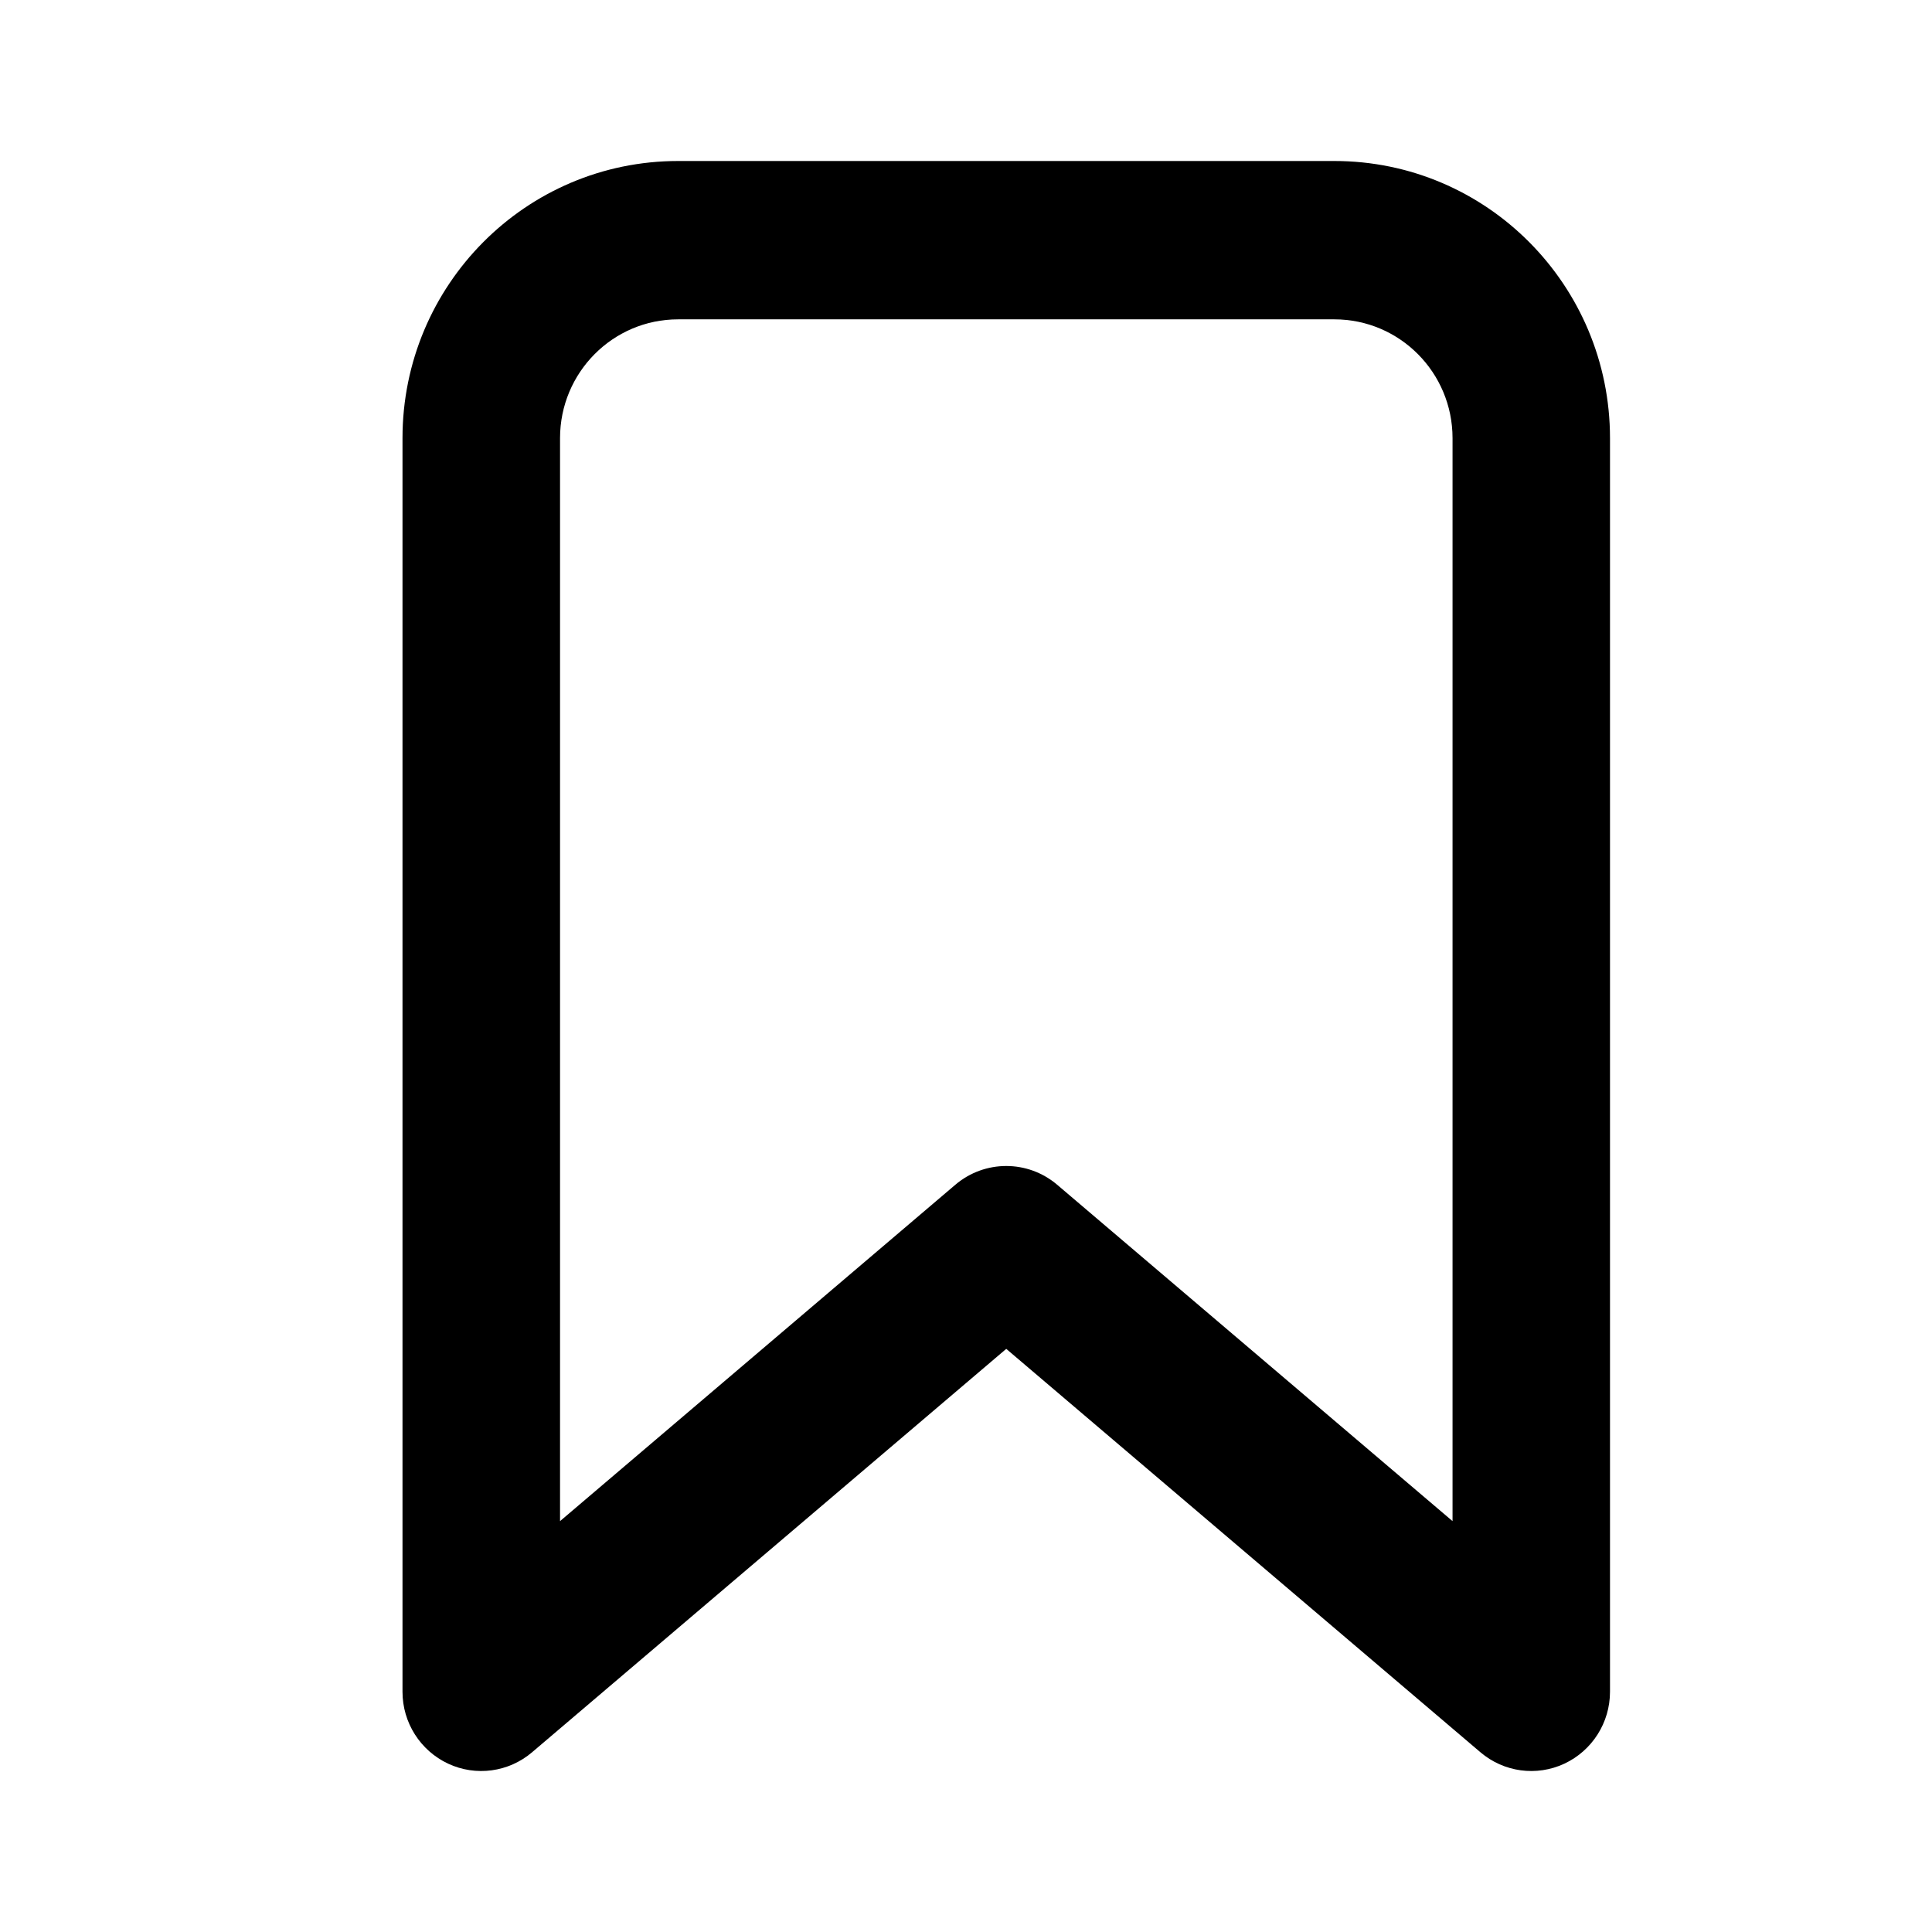
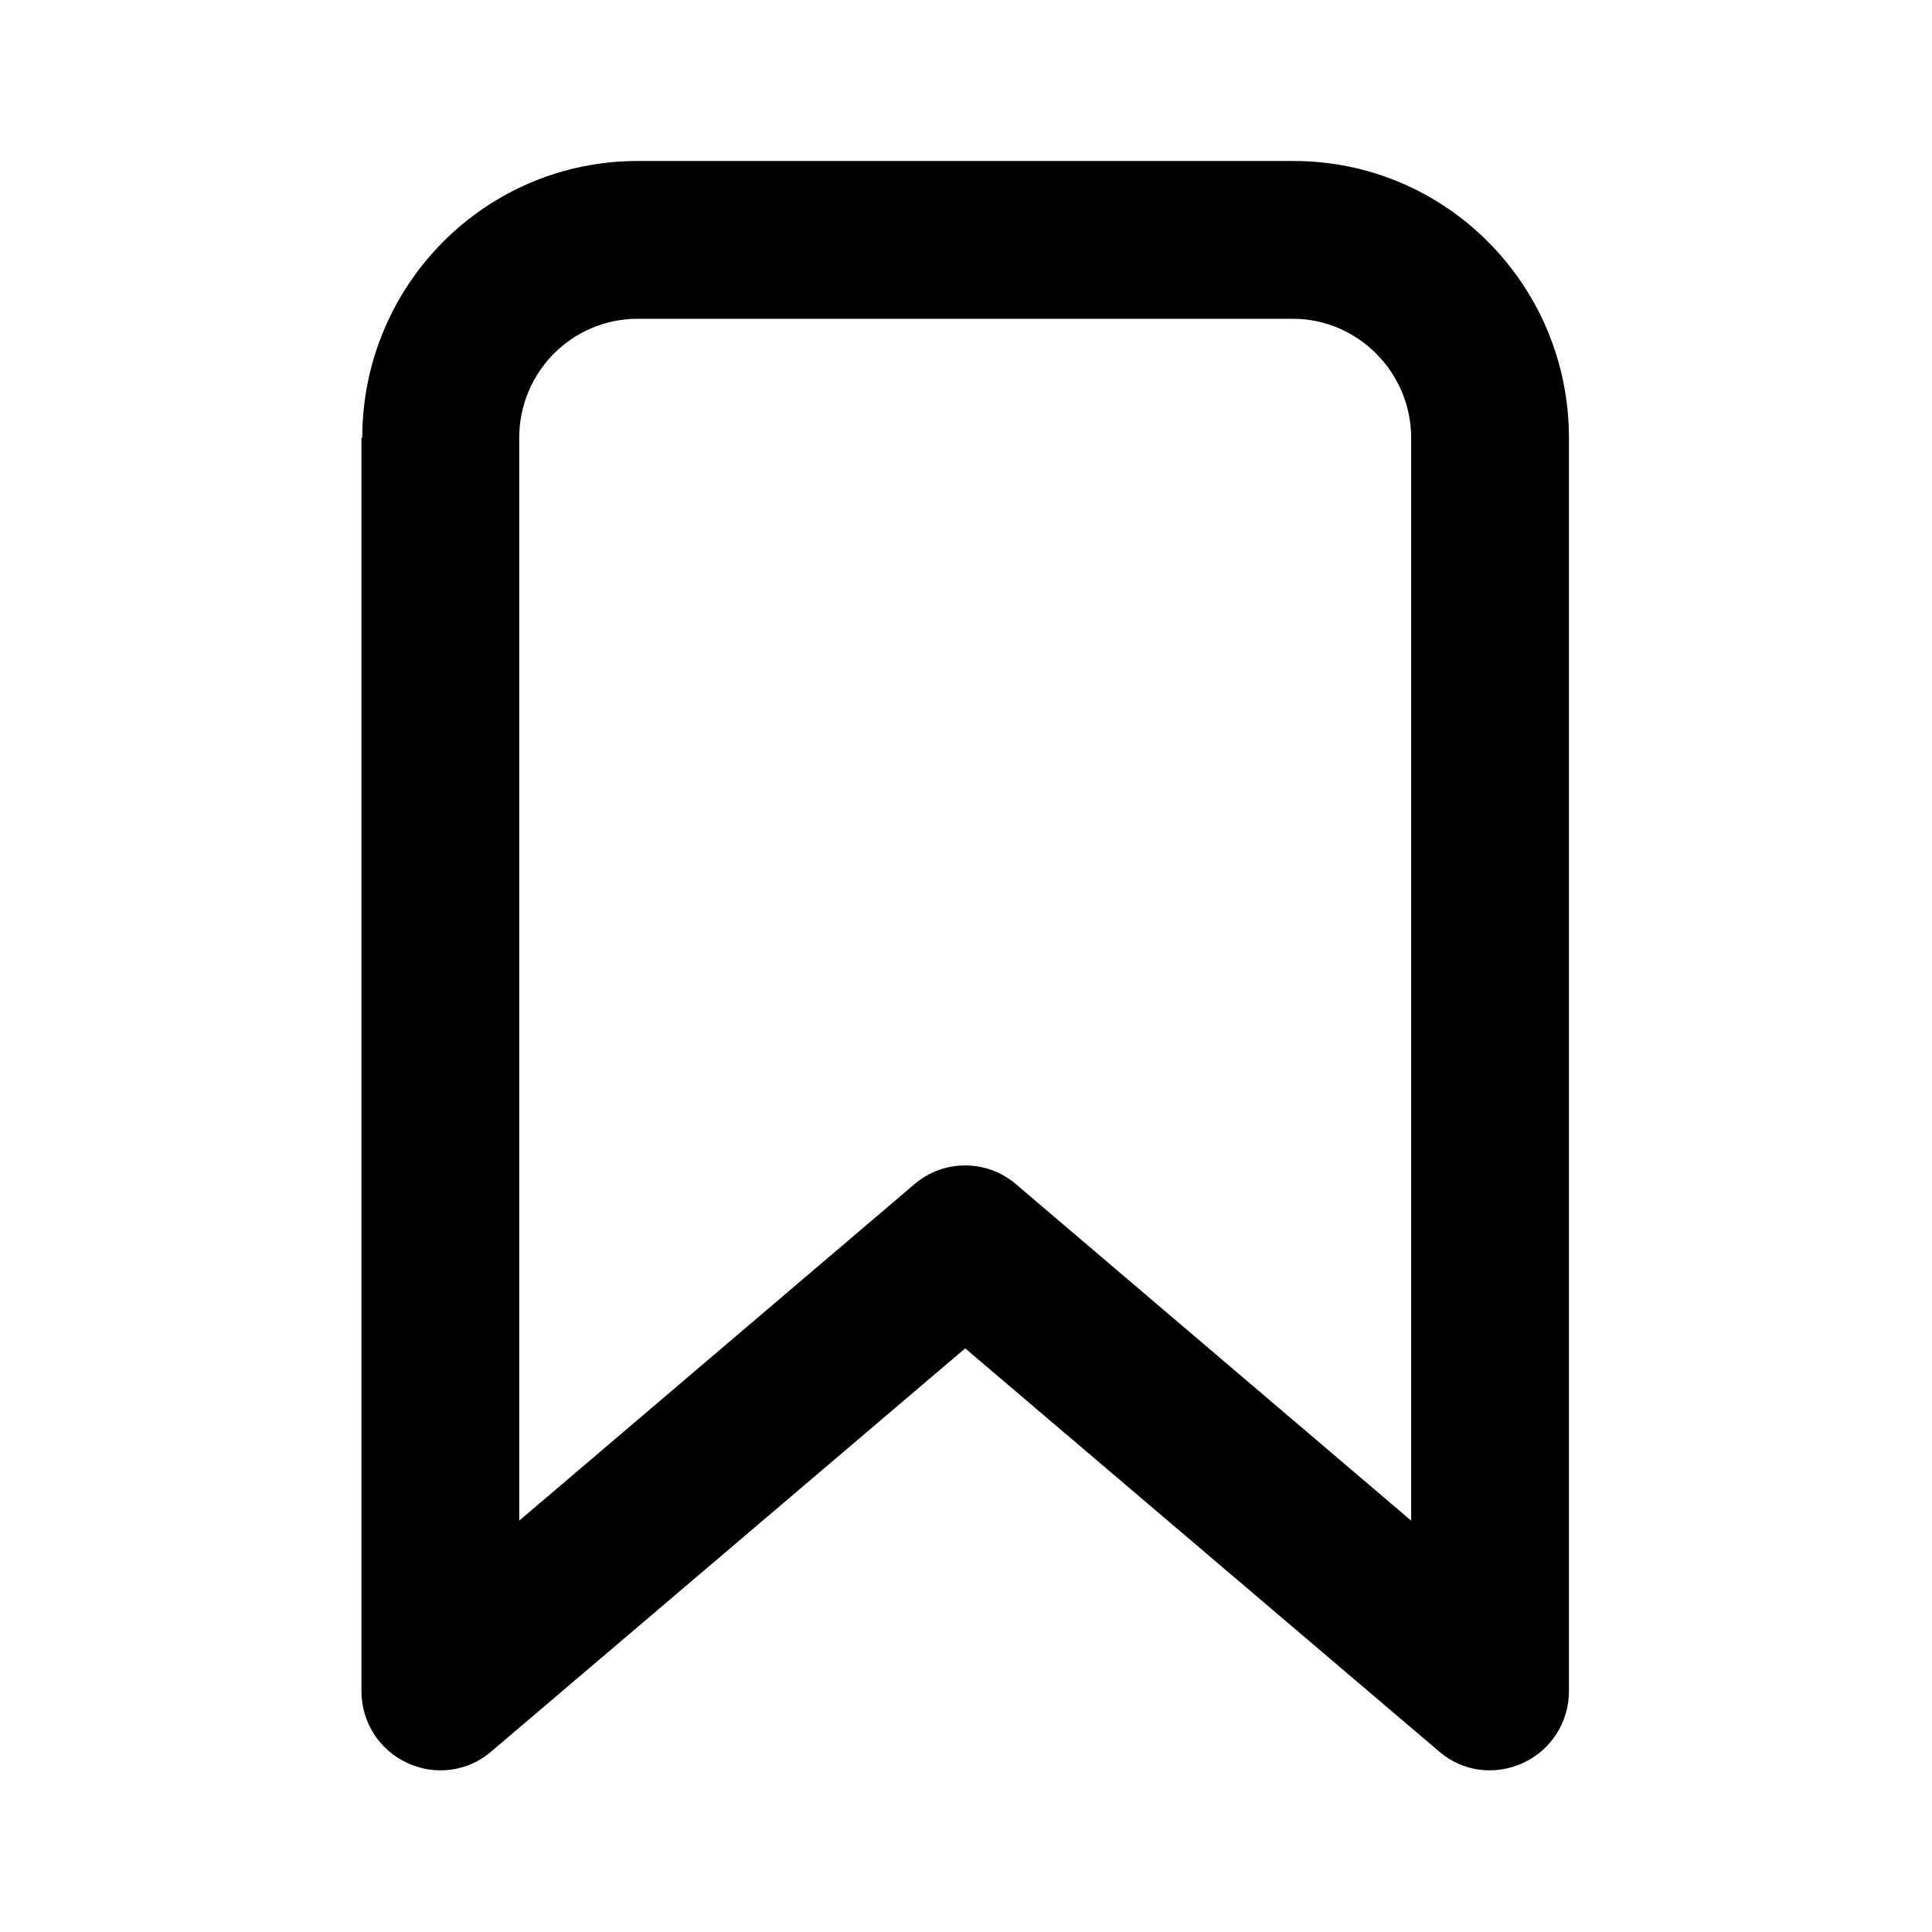
<svg xmlns="http://www.w3.org/2000/svg" viewBox="0 0 24 24" data-title="BookmarkOutline" fill="currentColor" stroke="none">
-   <path fill-rule="evenodd" clip-rule="evenodd" d="M5 5.443C5 3.541 6.533 2 8.424 2H16.576C18.467 2 20 3.541 20 5.443V21.016C20 21.399 19.779 21.747 19.433 21.909C19.088 22.07 18.681 22.015 18.39 21.767L12.5 16.756L6.61 21.767C6.319 22.015 5.912 22.07 5.567 21.909C5.221 21.747 5 21.399 5 21.016V5.443ZM8.424 3.967C7.613 3.967 6.957 4.628 6.957 5.443V18.896L11.868 14.717C12.233 14.407 12.767 14.407 13.132 14.717L18.044 18.896V5.443C18.044 4.628 17.387 3.967 16.576 3.967H8.424Z" />
+   <path fill-rule="evenodd" d="m4.5,5.44c0-1.9,1.53-3.44,3.42-3.44h8.15c1.89,0,3.42,1.54,3.42,3.44v15.57c0,.38-.22.73-.57.89-.35.16-.75.11-1.04-.14l-5.89-5.01-5.89,5.01c-.29.25-.7.3-1.04.14-.35-.16-.57-.51-.57-.89V5.44Zm3.42-1.48c-.81,0-1.47.66-1.47,1.48v13.45l4.91-4.18c.36-.31.9-.31,1.26,0l4.91,4.18V5.44c0-.81-.66-1.48-1.47-1.48H7.92Z" />
</svg>
